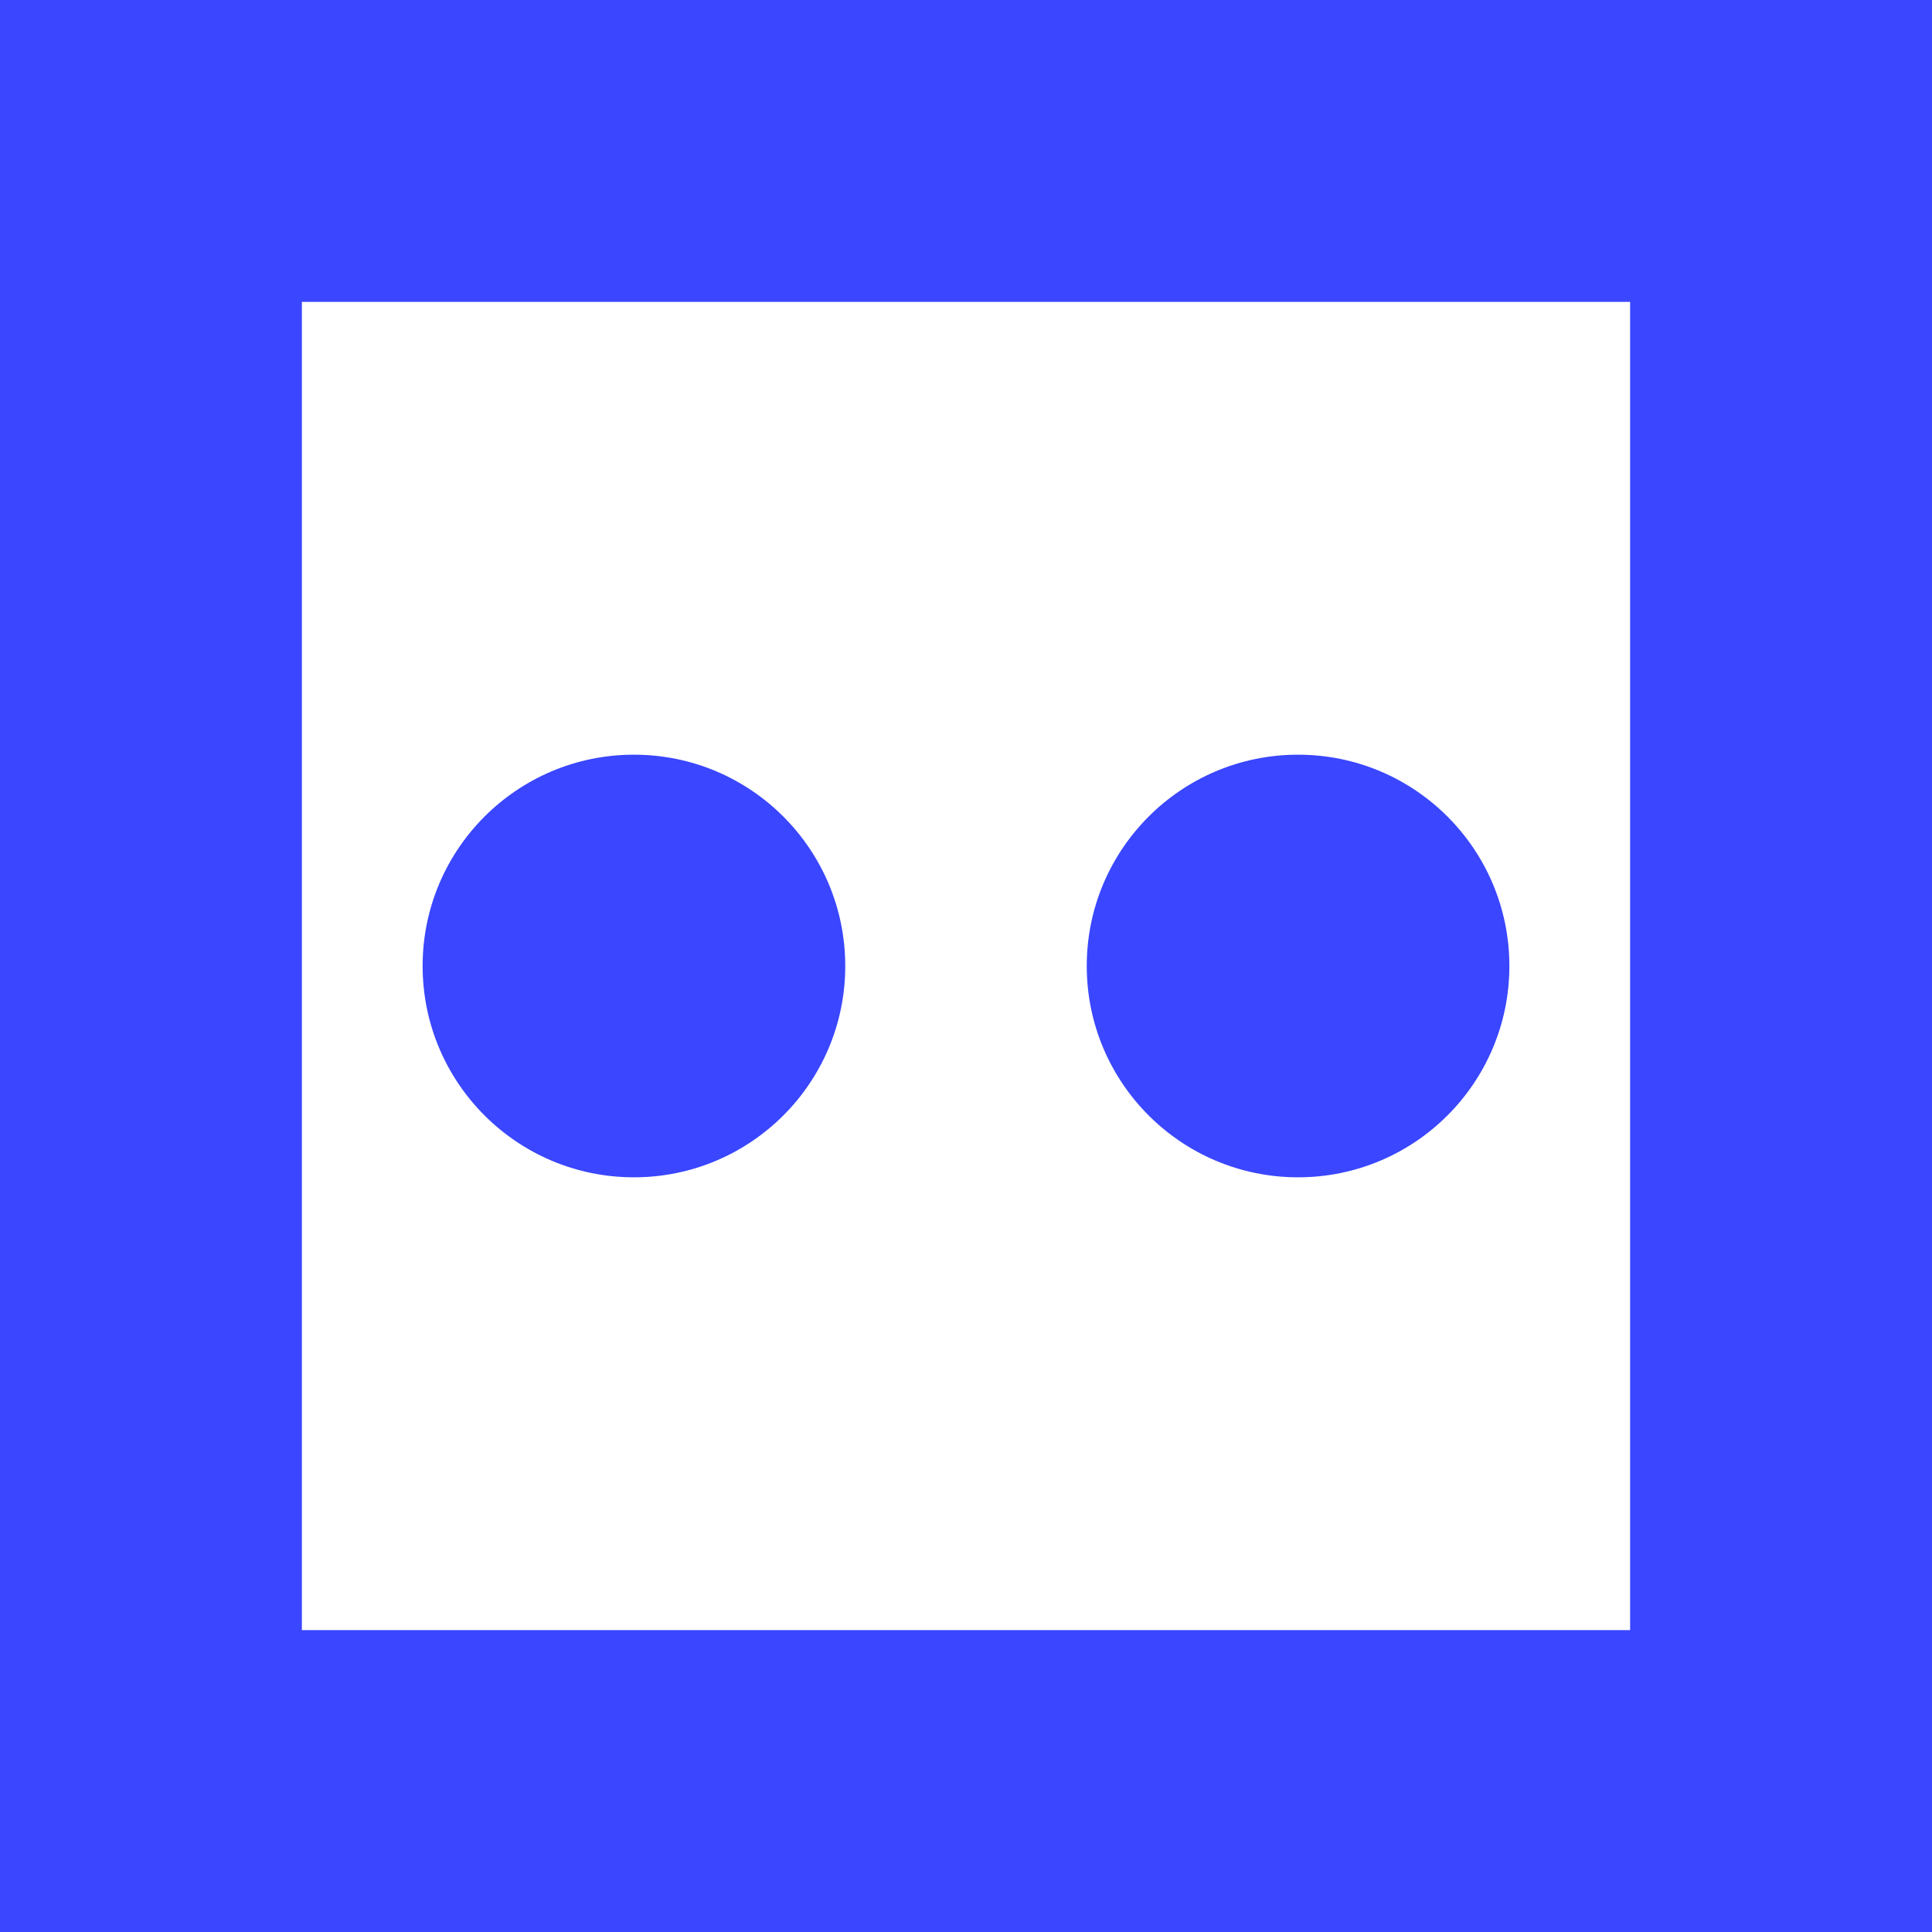
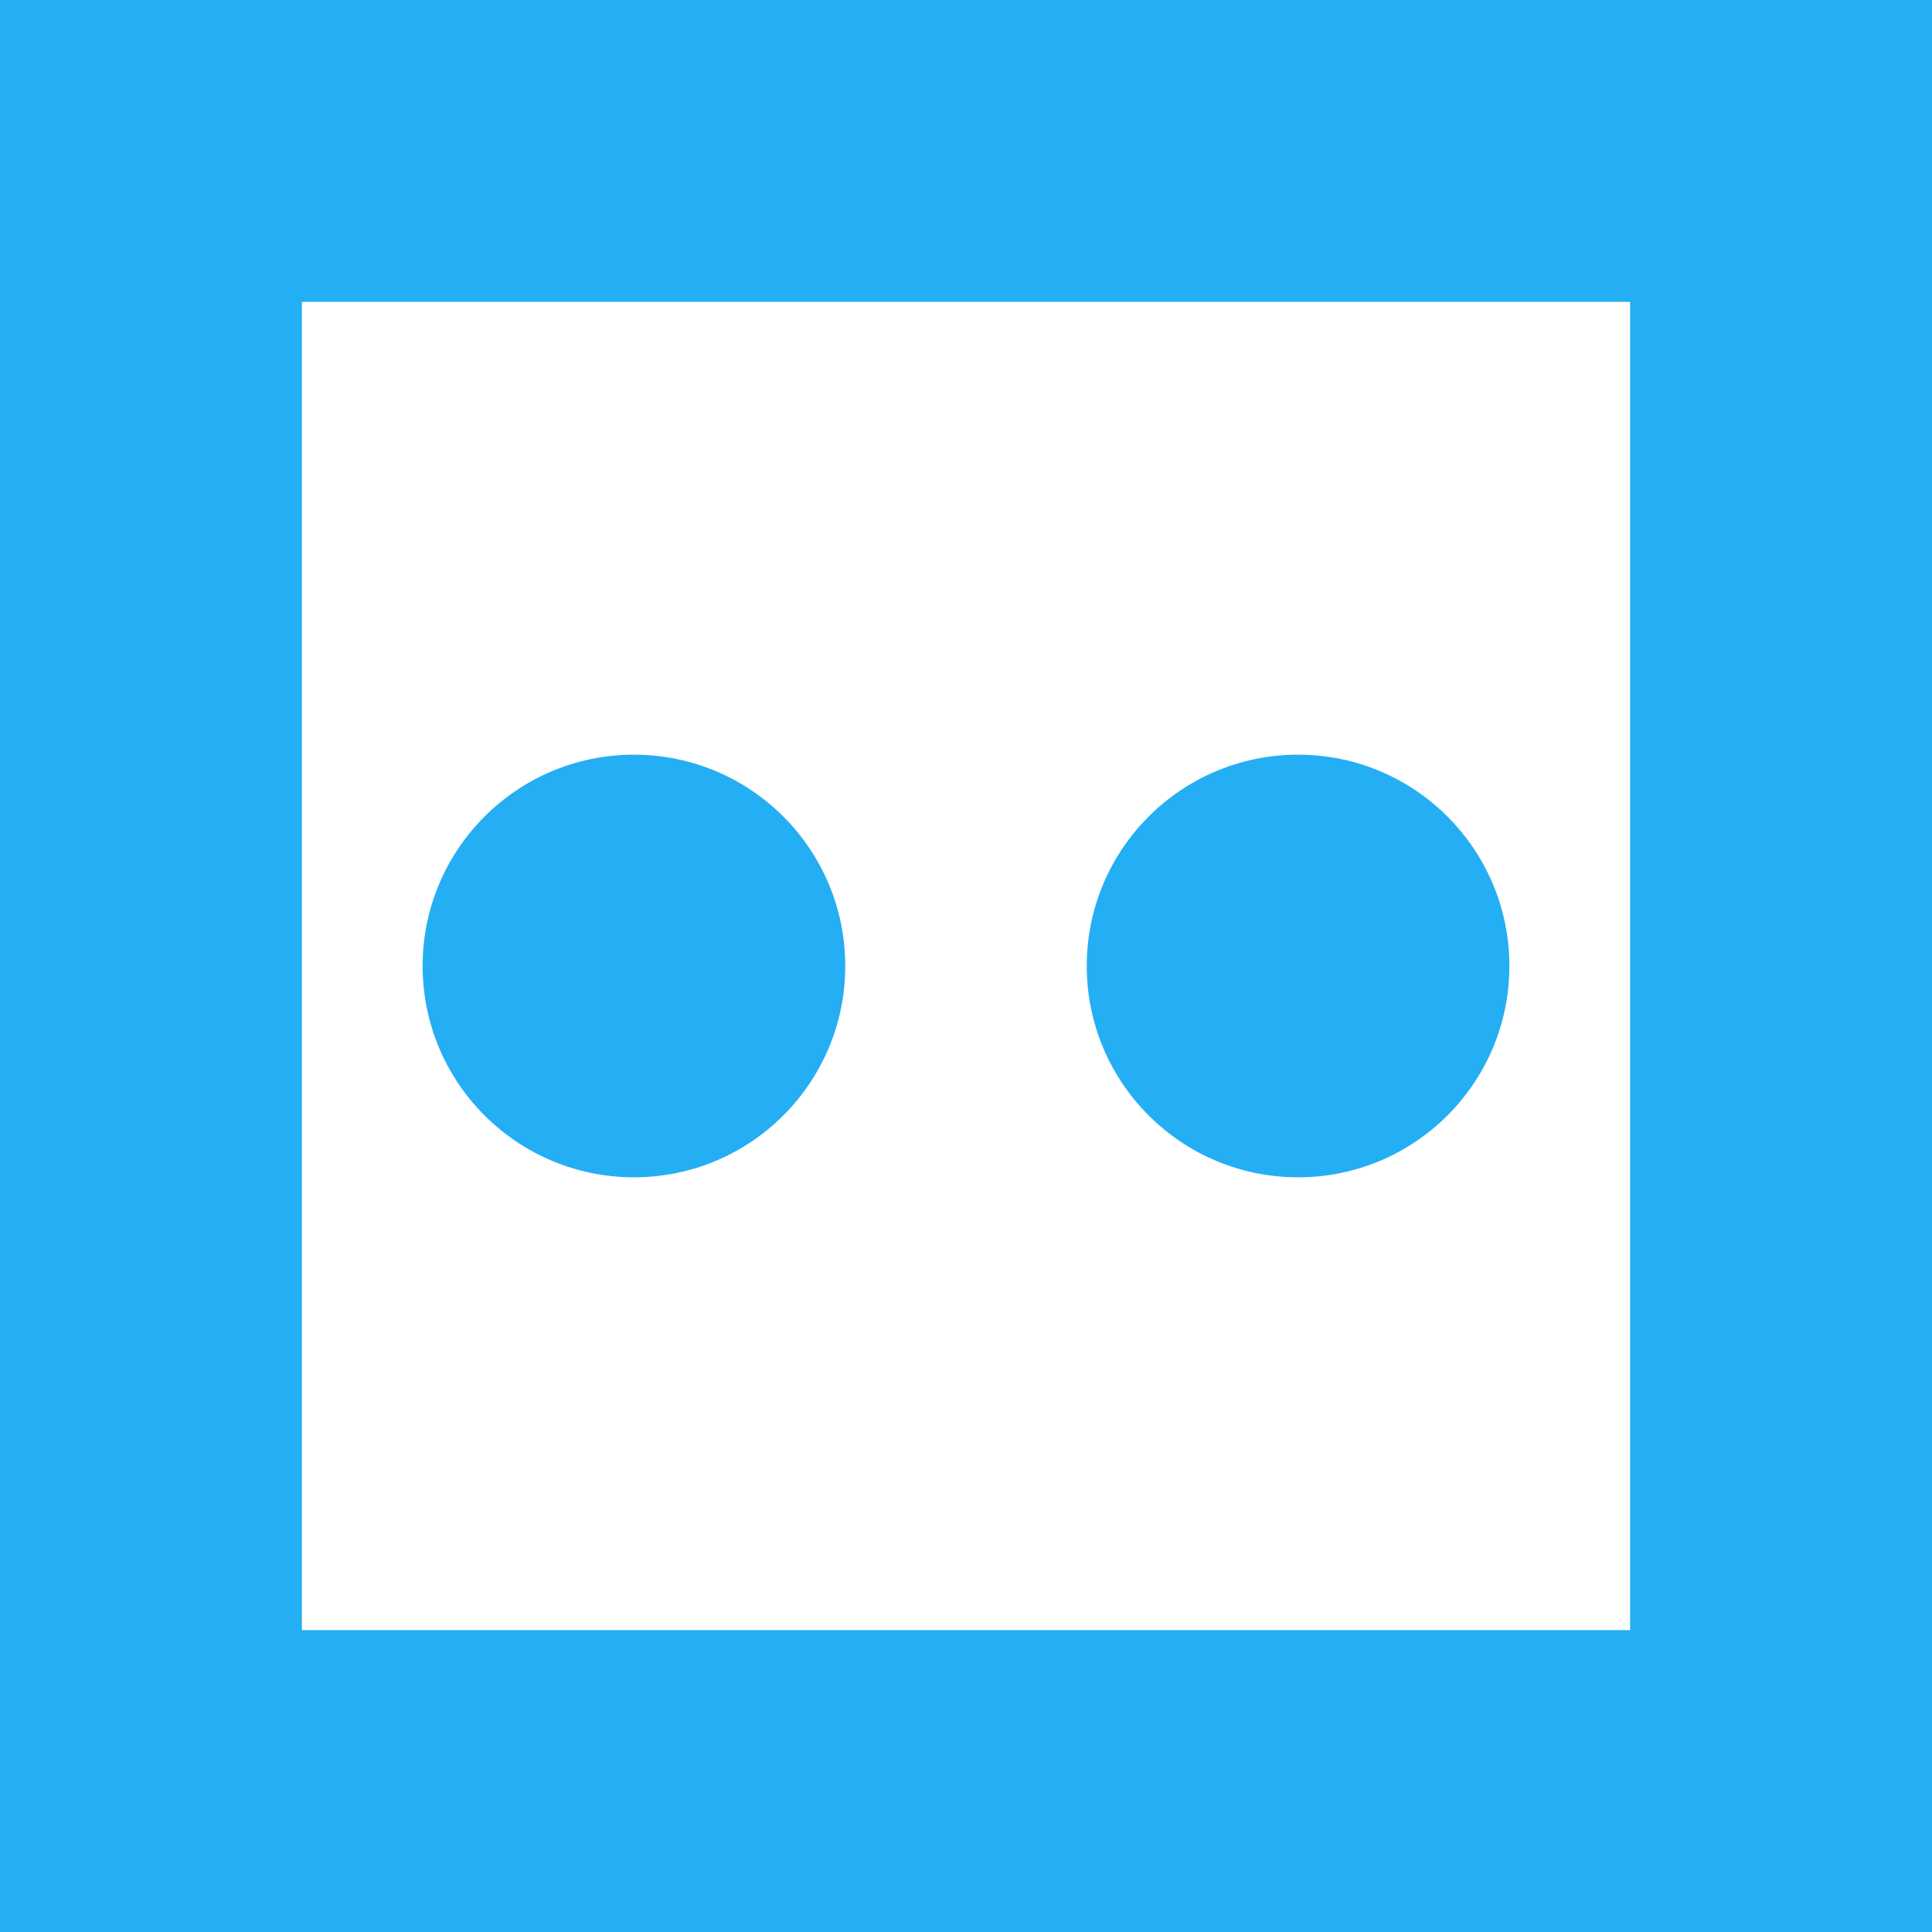
<svg xmlns="http://www.w3.org/2000/svg" xmlns:xlink="http://www.w3.org/1999/xlink" viewBox="0 0 64 64">
  <defs>
    <path id="a" d="M0 0h64v64H0z" />
  </defs>
  <g fill="none" fill-rule="evenodd">
    <mask id="b" fill="#fff">
      <use xlink:href="#a" />
    </mask>
-     <path fill="#fff" stroke="#3a46ff" stroke-width="20" d="M0 0h64v64H0z" mask="url(#b)" />
-     <g fill="#3a46ff" transform="translate(14 25)">
+     <path fill="#fff" stroke="#24aef4" stroke-width="20" d="M0 0h64v64H0z" mask="url(#b)" />
+     <g fill="#24aef4" transform="translate(14 25)">
      <circle cx="7" cy="7" r="7" />
      <circle cx="29" cy="7" r="7" />
    </g>
  </g>
</svg>
